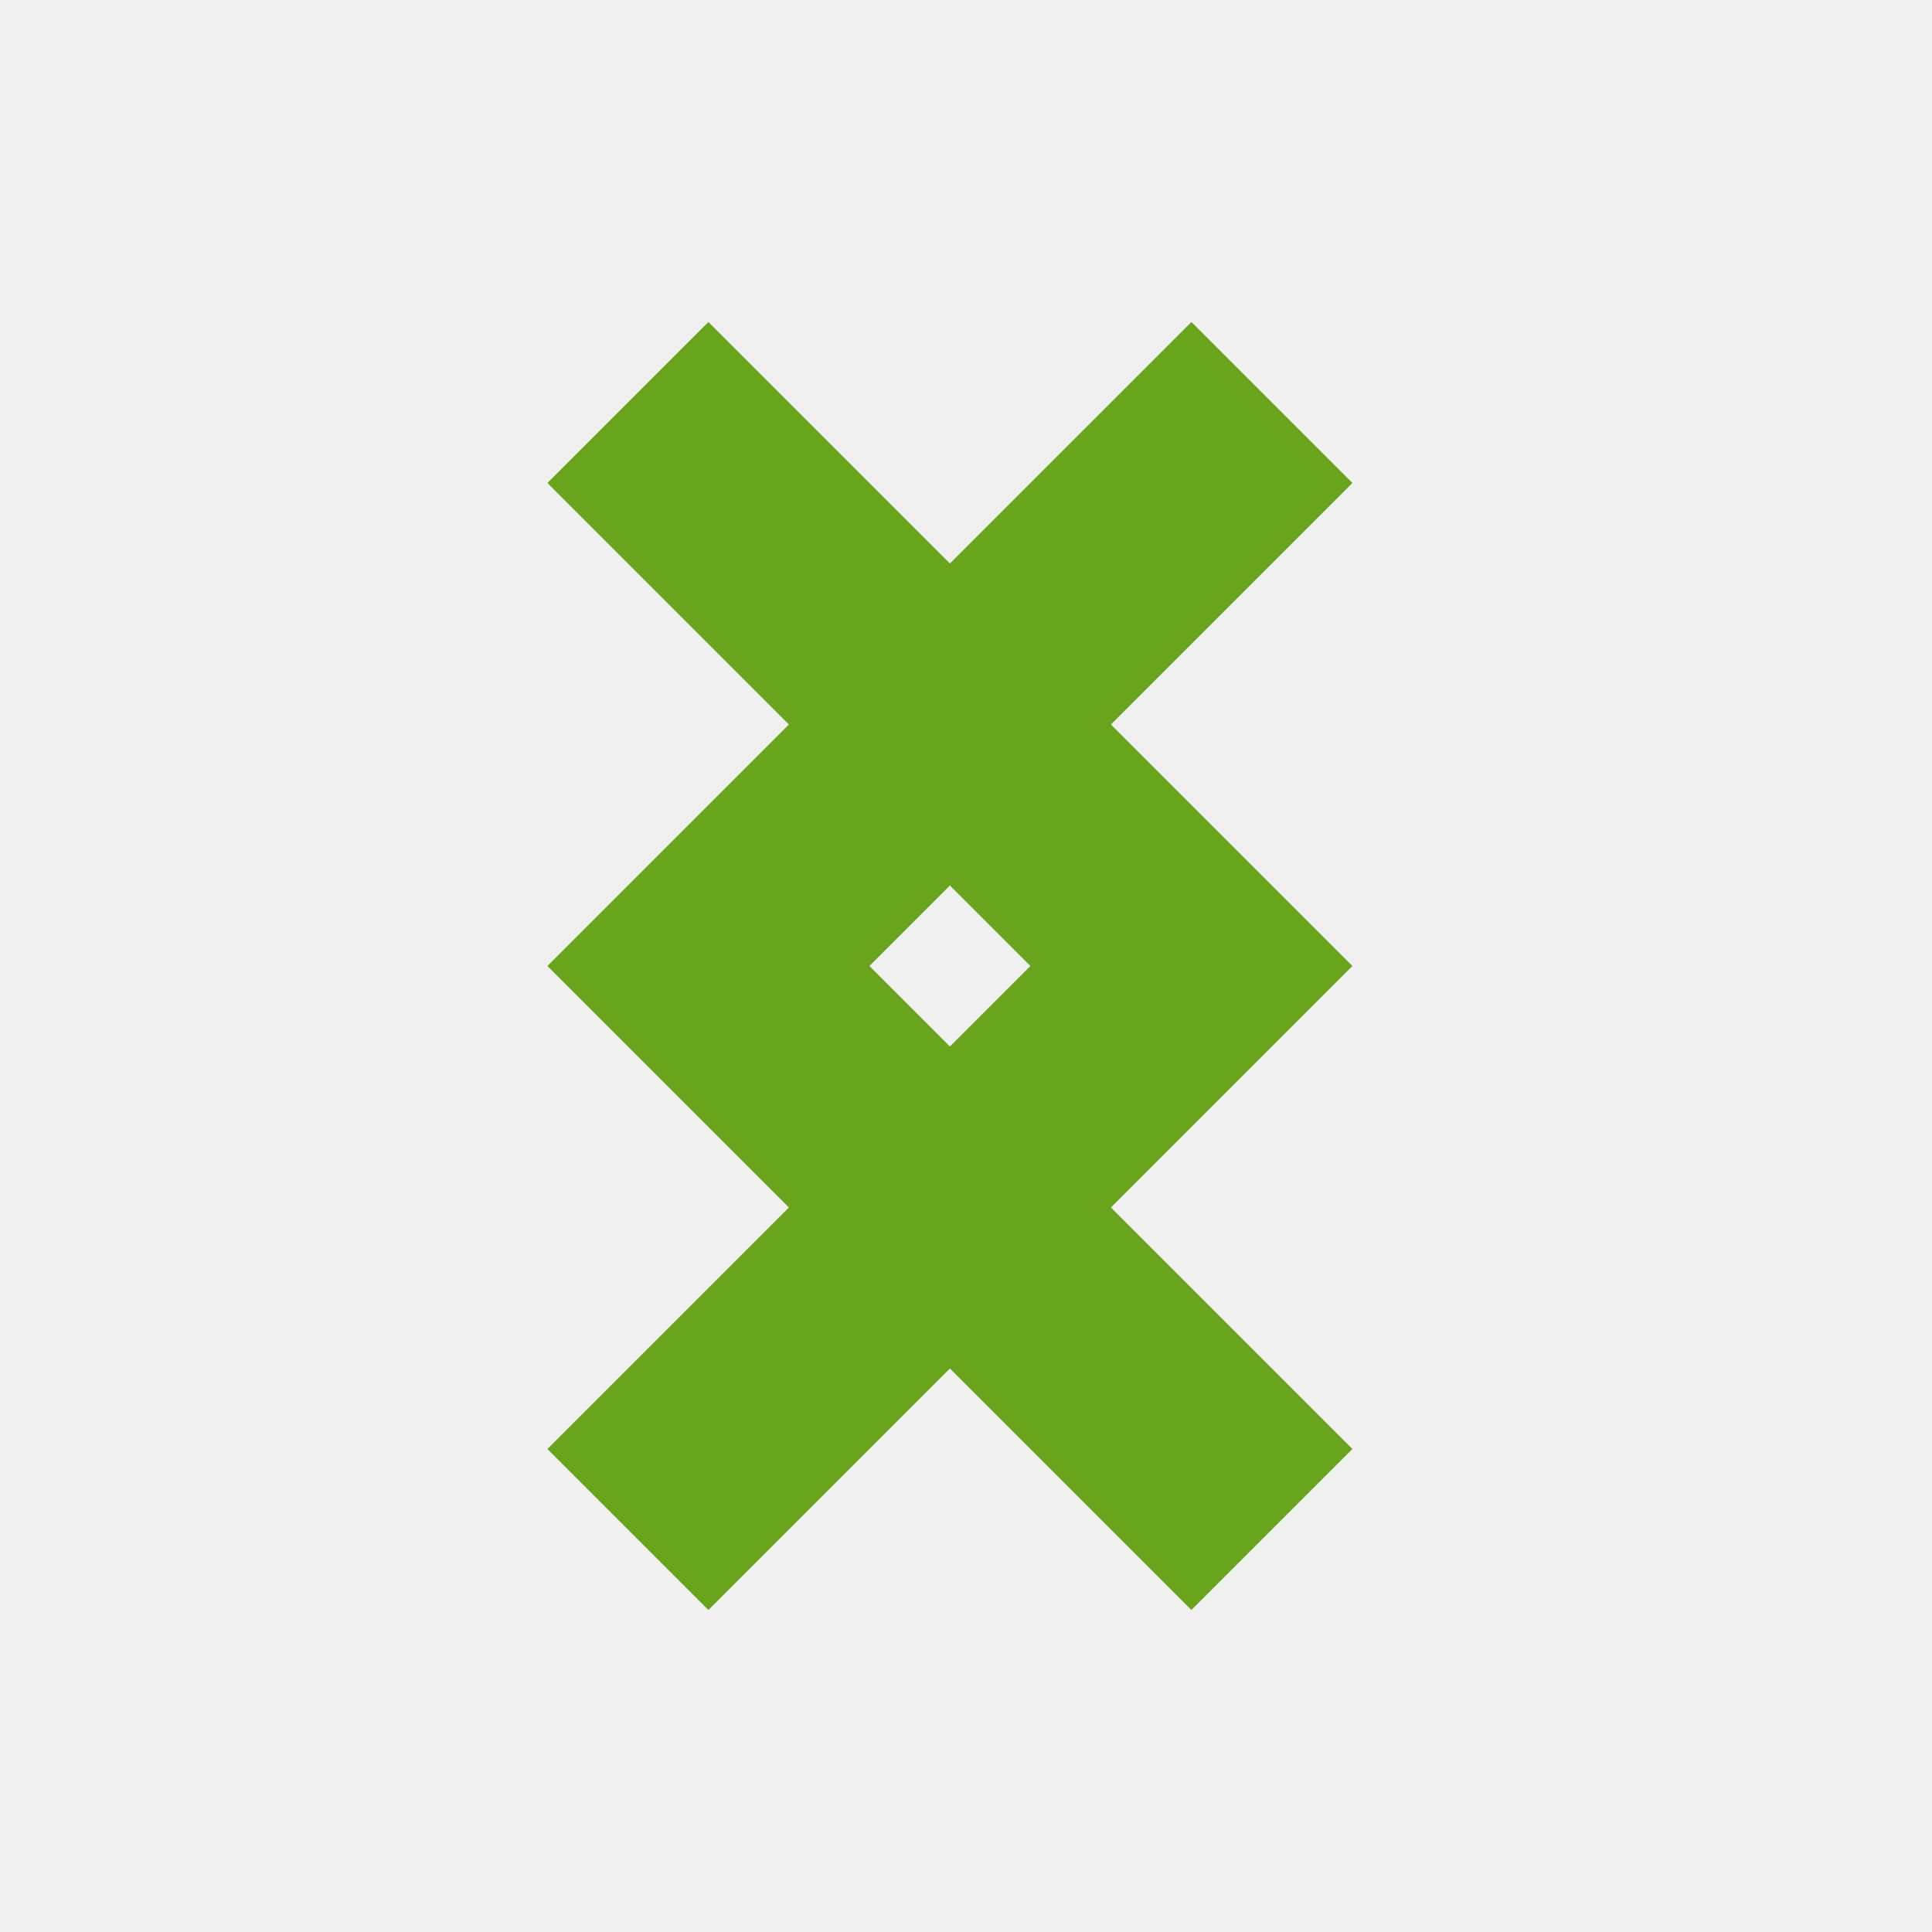
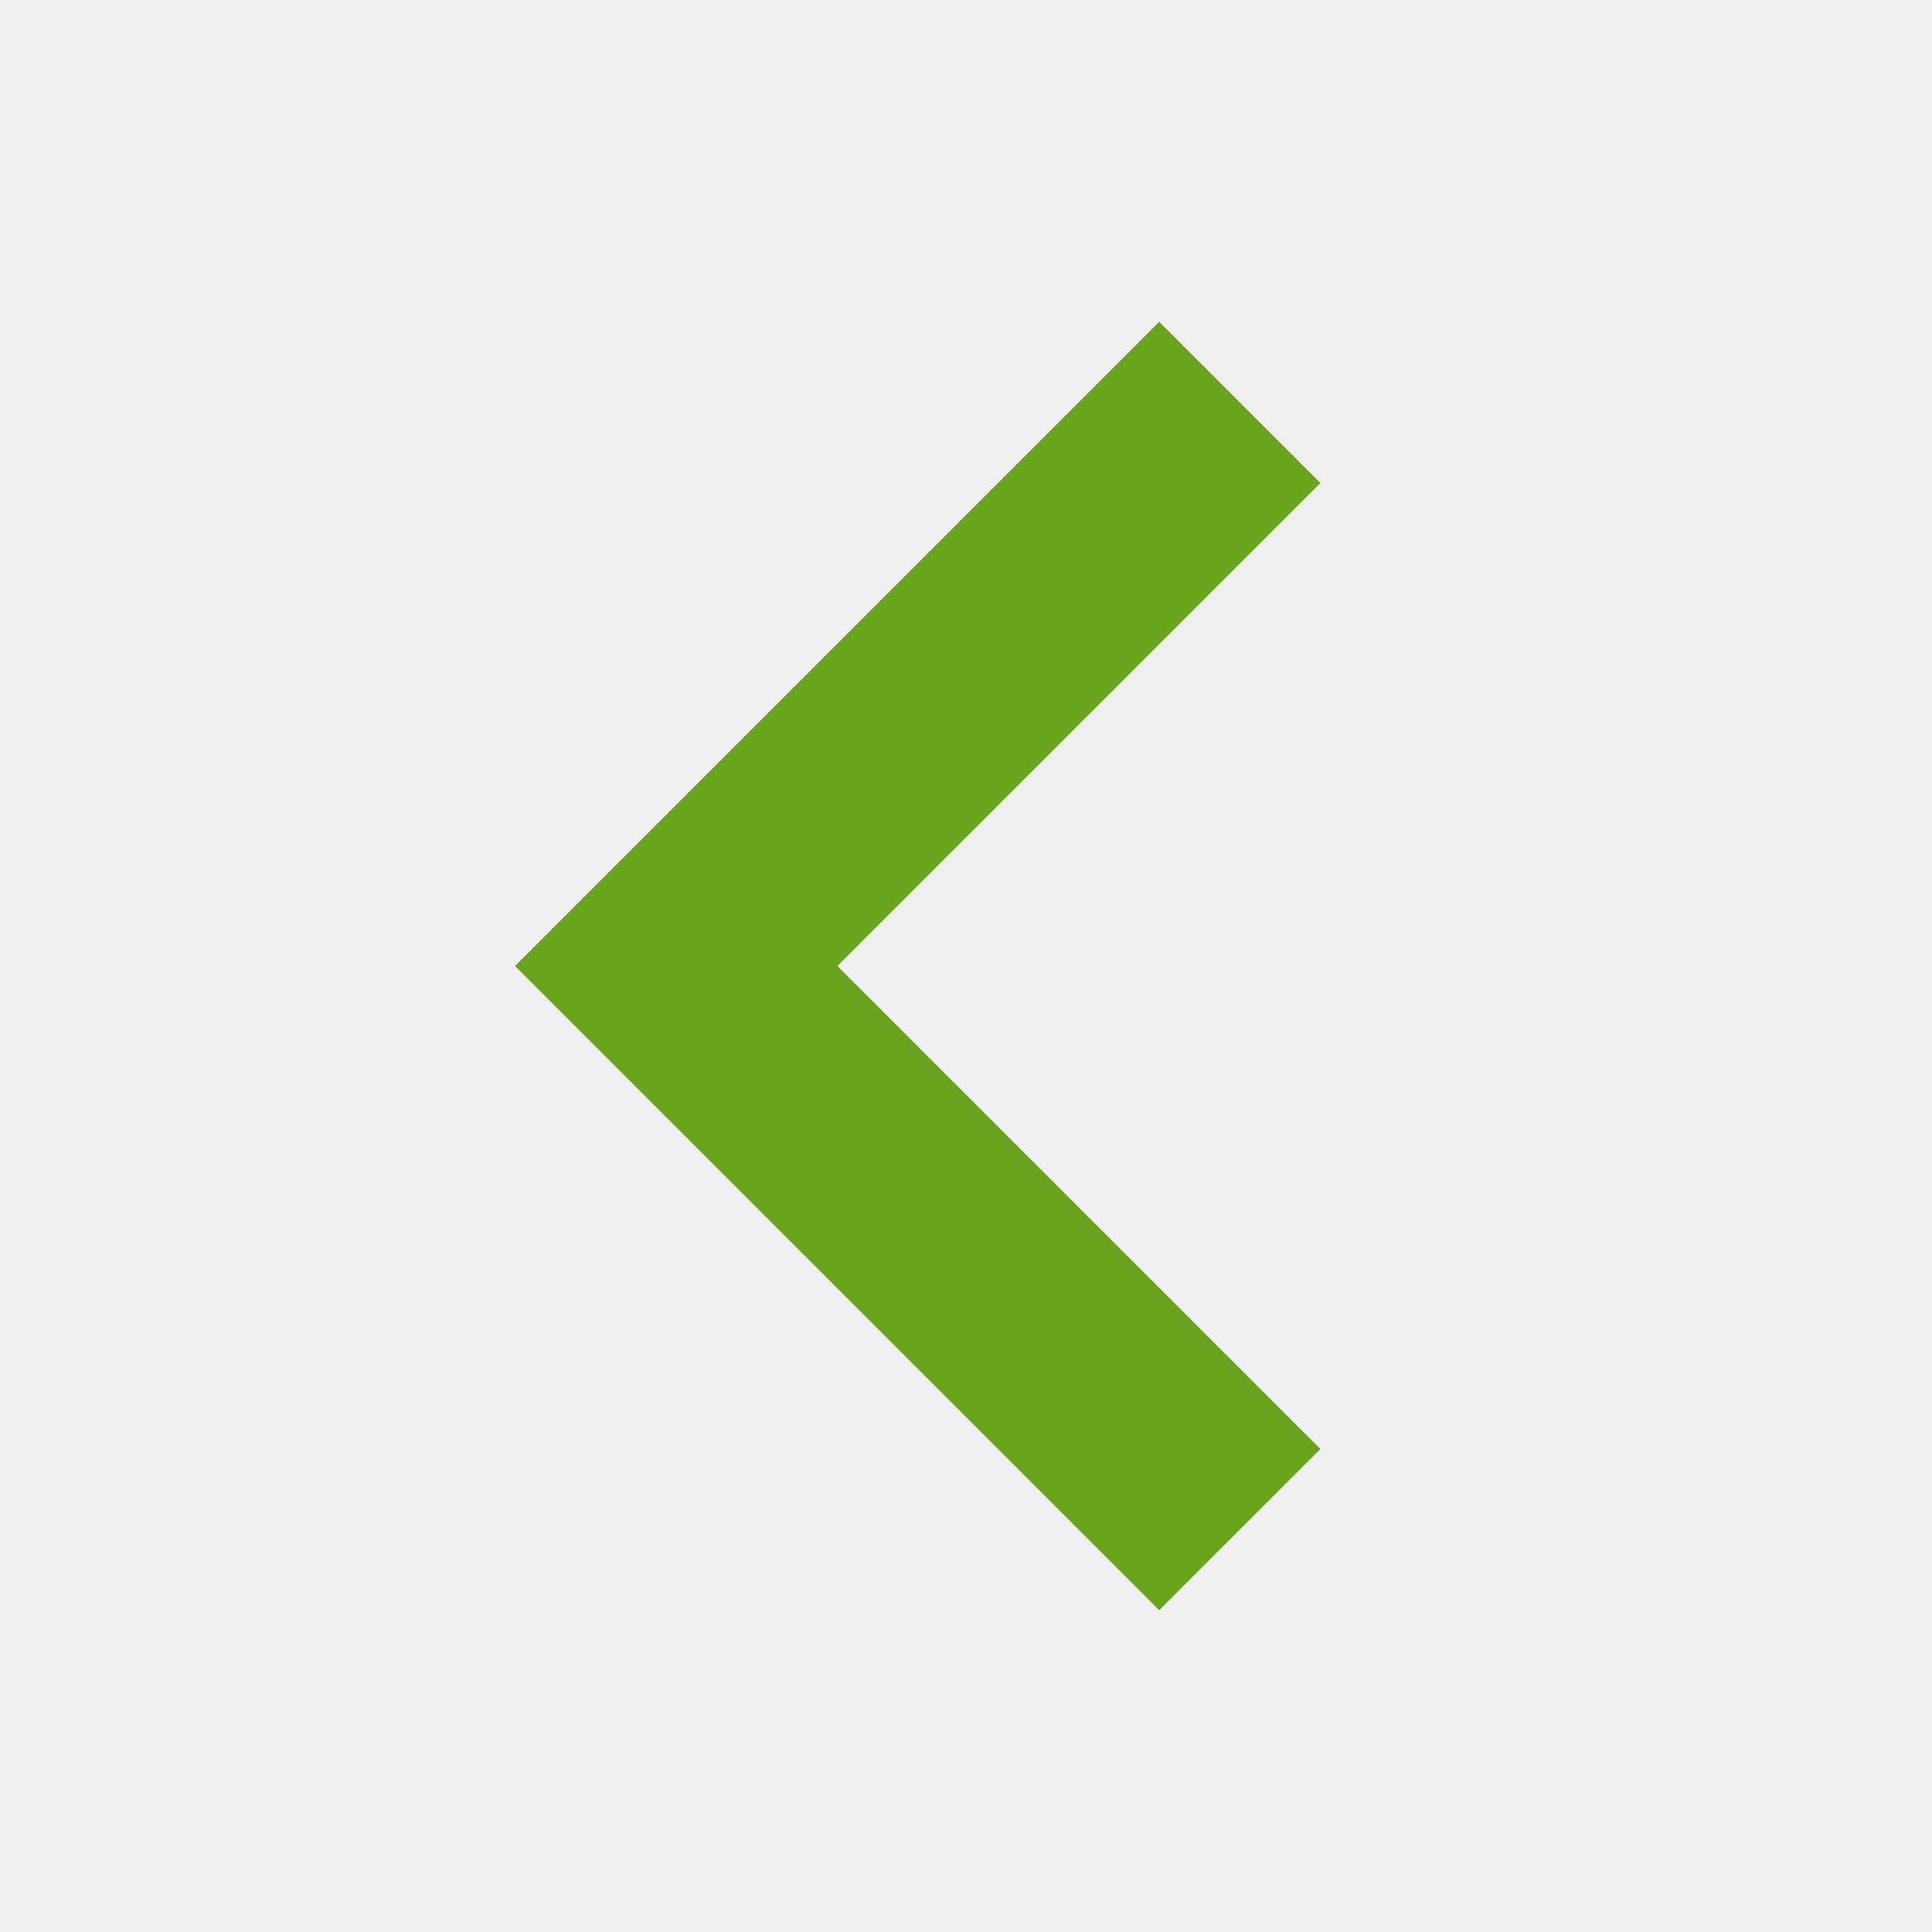
<svg xmlns="http://www.w3.org/2000/svg" xmlns:xlink="http://www.w3.org/1999/xlink" width="30px" height="30px" viewBox="0 0 30 30" version="1.1">
  <defs>
-     <path d="M10.5,12.5 L3,20 L0.5,17.5 L8,10 L0.5,2.5 L3,1.77635684e-15 L13,10 L10.5,12.5 Z" id="path-1" />
+     <path d="M2.5,7.5 L10,-2.304823e-13 L12.5,2.5 L5,10 L12.5,17.5 L10,20 L-7.63833441e-14,10 L2.5,7.5 Z" id="path-1" />
  </defs>
  <g id="Symbols" stroke="none" stroke-width="1" fill="none" fill-rule="evenodd">
    <g id="Icons-/-Chevron-Left">
      <g id="Group" transform="translate(8, 5)">
        <mask id="mask-2" fill="white">
          <use xlink:href="#path-1" />
        </mask>
-         <use id="Mask" fill="#68A51C" transform="translate(6.75, 10) scale(-1, 1) translate(-6.75, -10) " xlink:href="#path-1" />
+         <use id="Mask" fill="#68A51C" xlink:href="#path-1" />
        <g id="UI/Color/Flat/ASDA-Green-New" mask="url(#mask-2)" fill="#68A51C">
-           <g transform="translate(7, 9) scale(-1, 1) translate(-7, -9) translate(-8, -6)" id="Base">
+           <g transform="translate(-8, -5)" id="Base">
            <rect x="0" y="0" width="30" height="30" />
          </g>
        </g>
      </g>
    </g>
  </g>
</svg>
